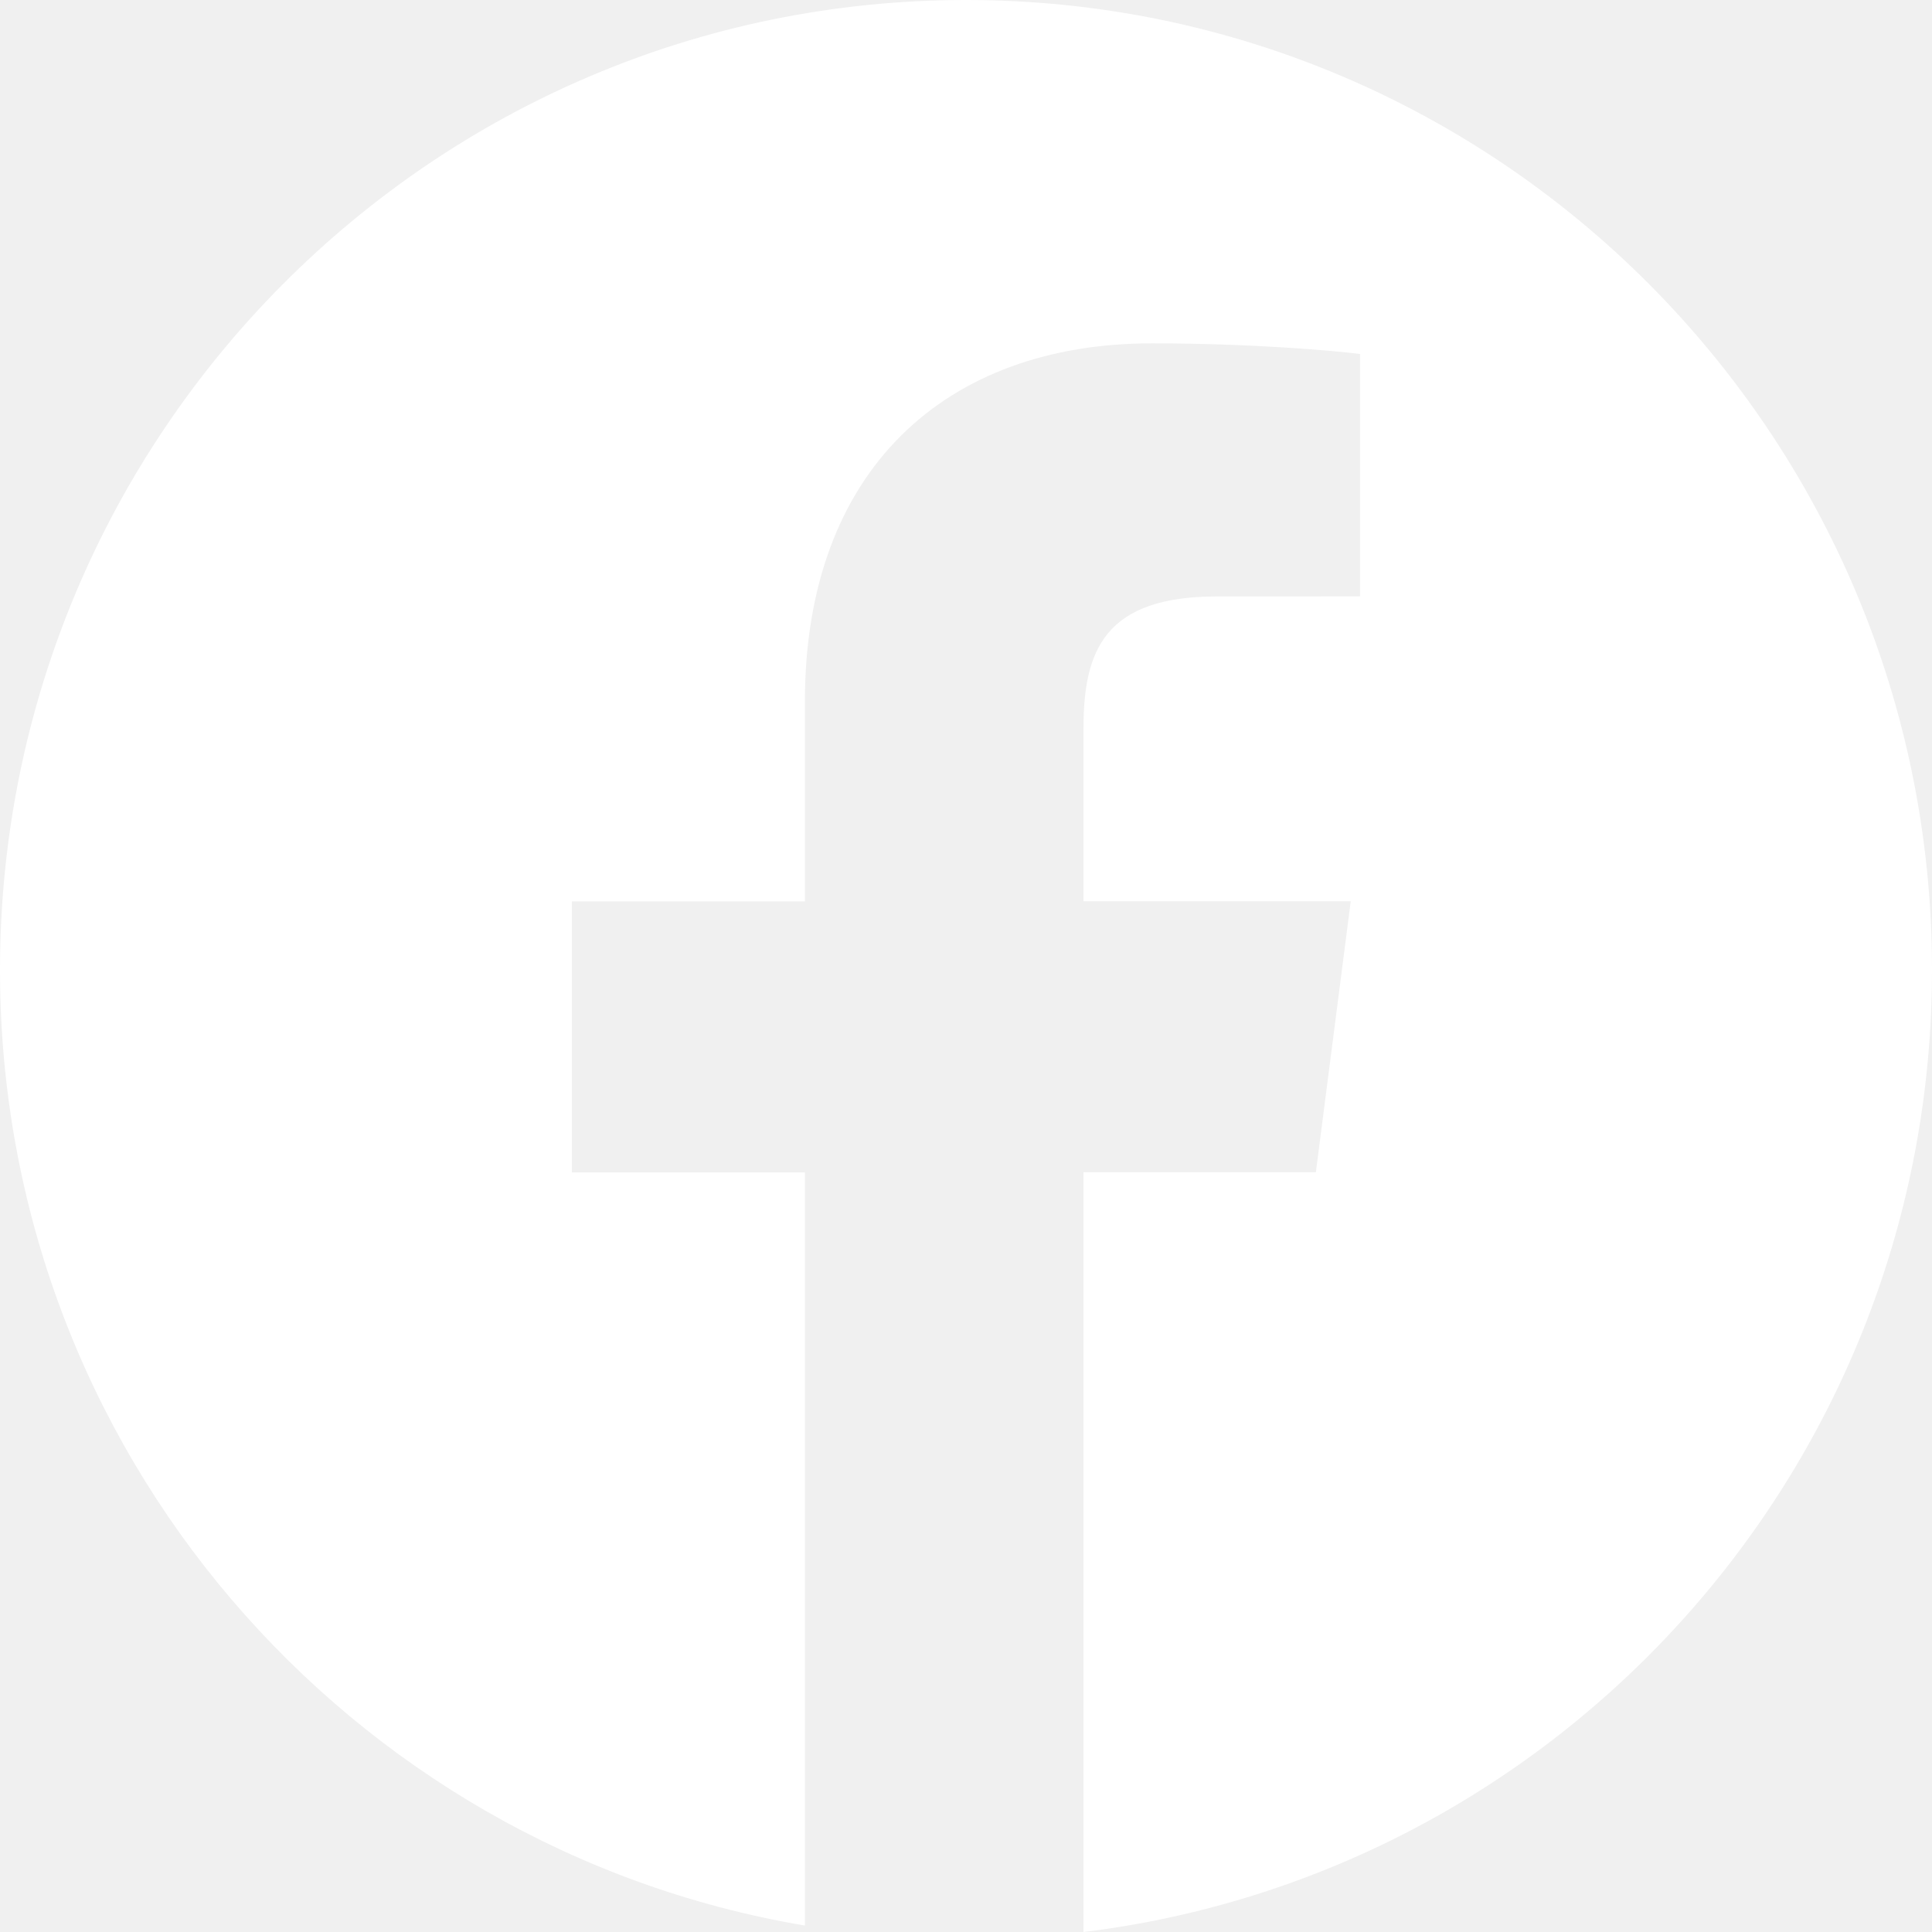
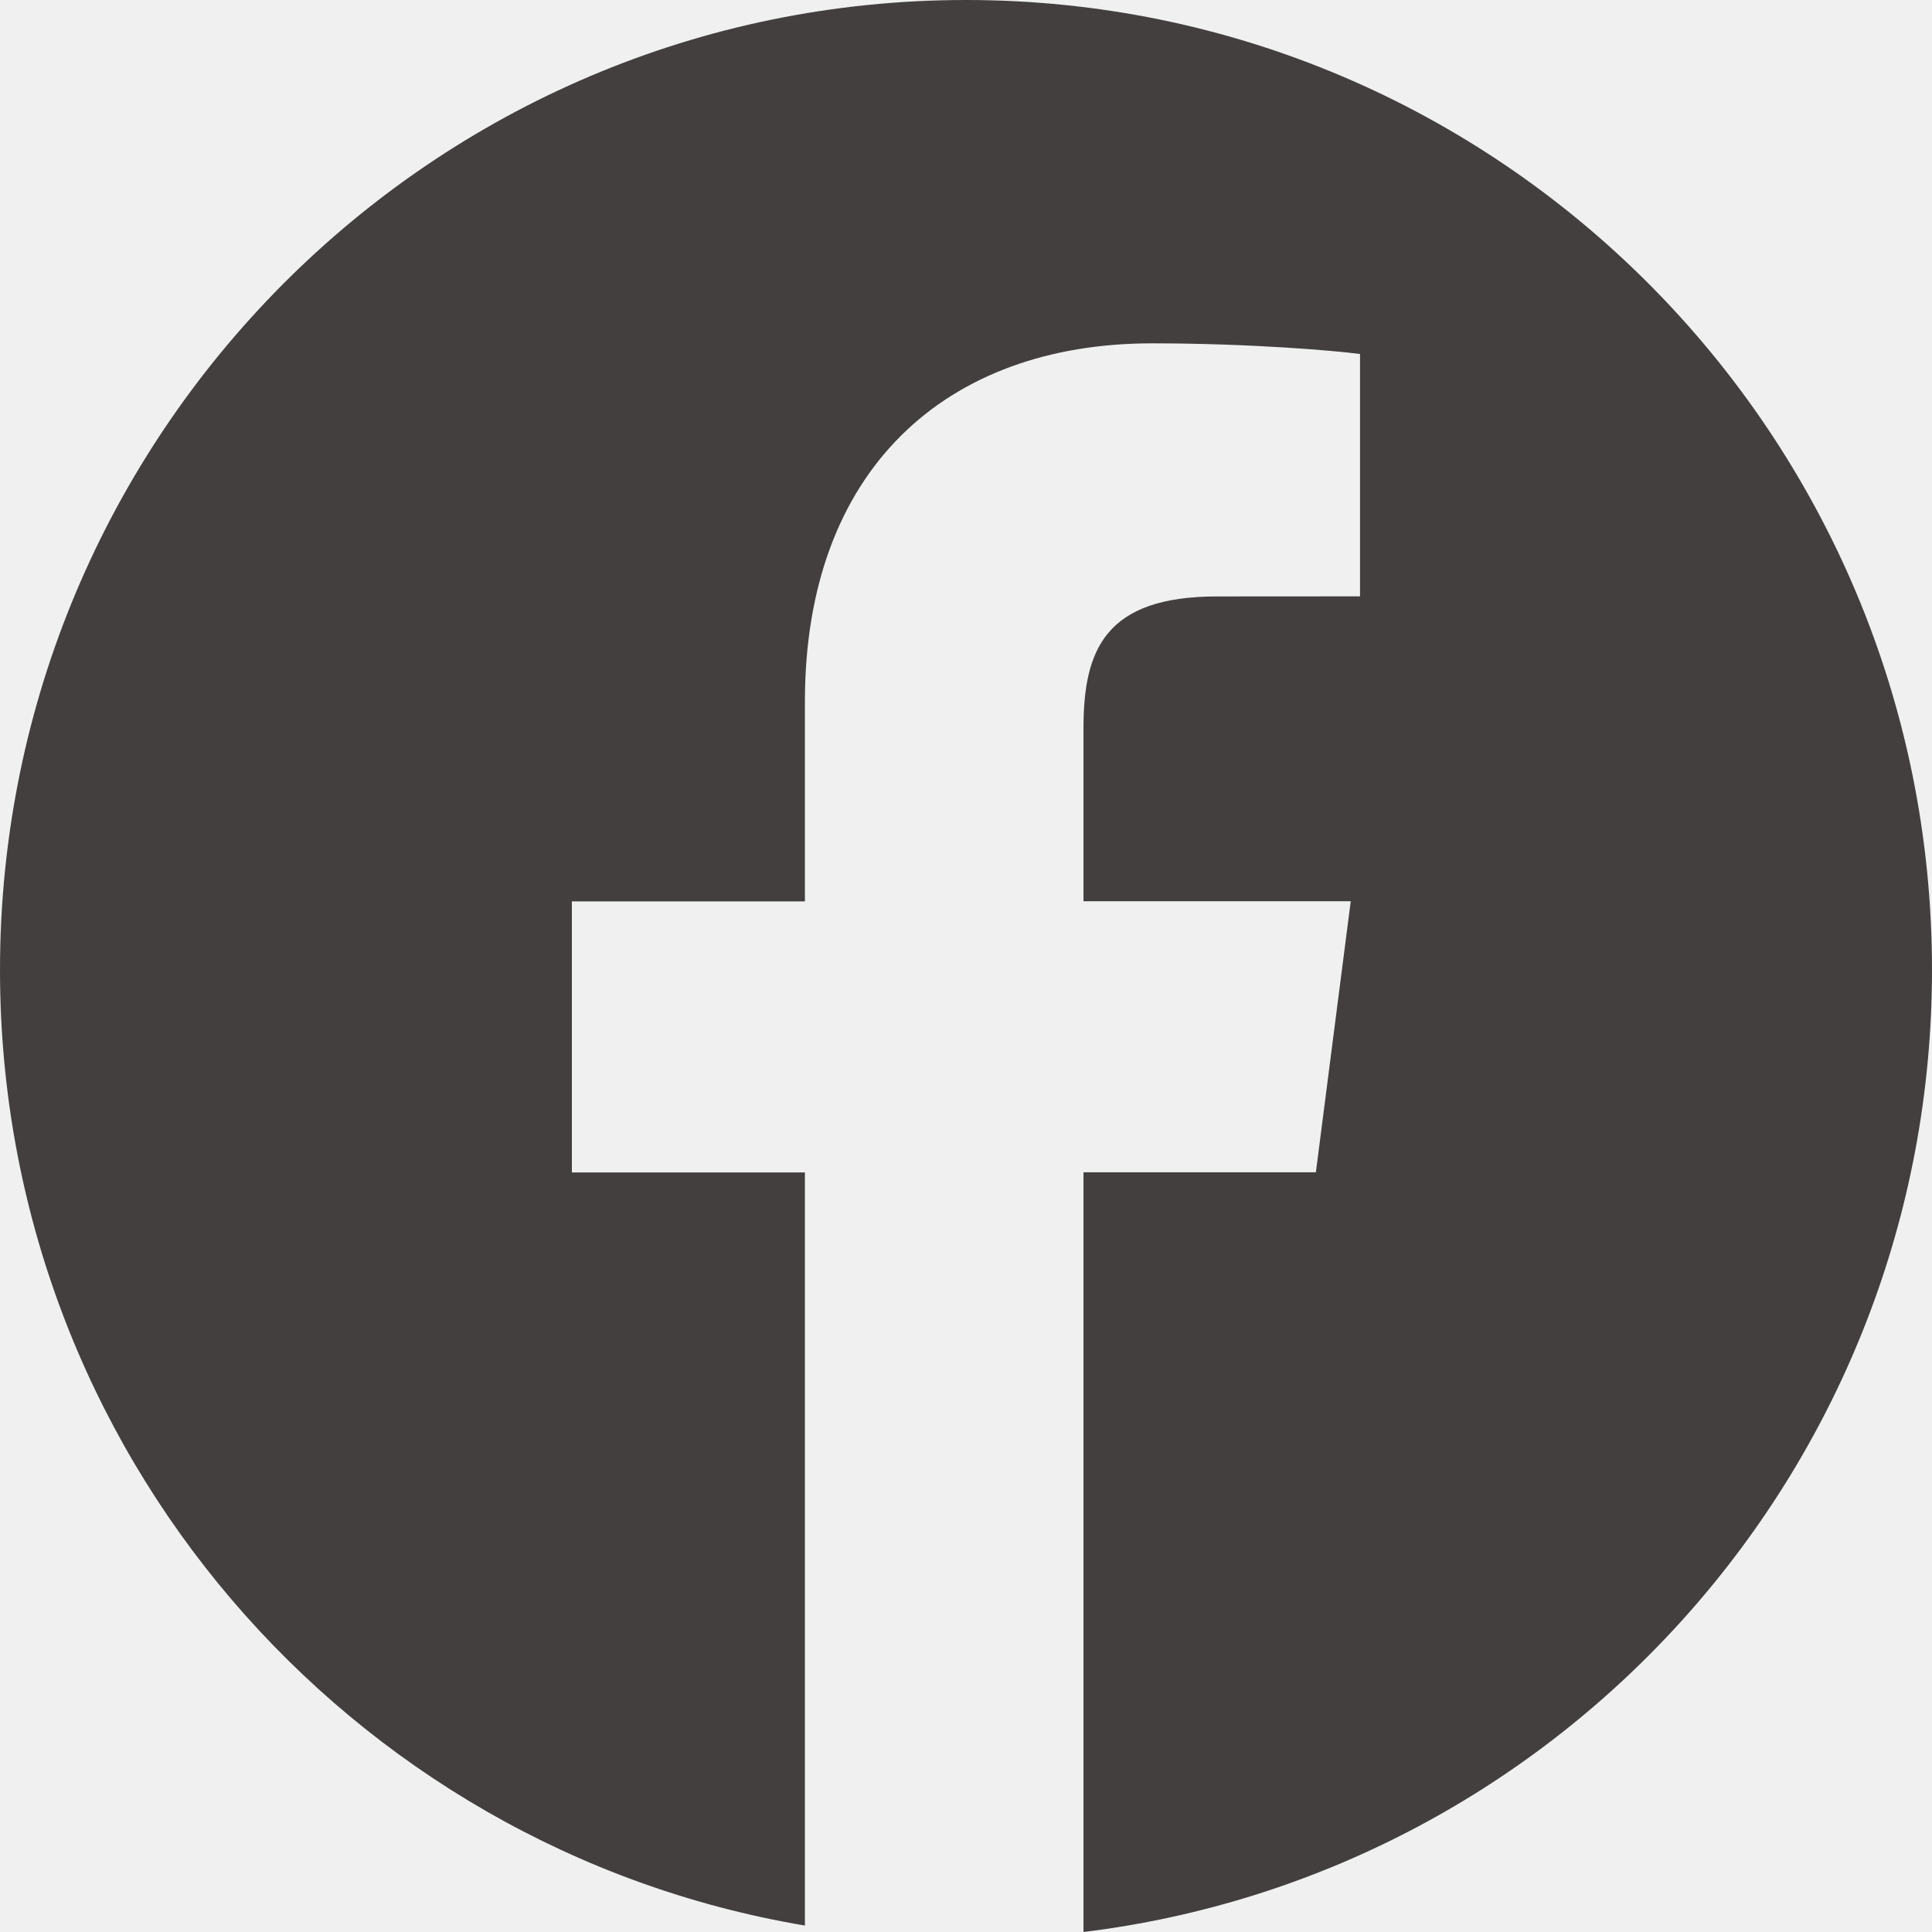
<svg xmlns="http://www.w3.org/2000/svg" width="21" height="21" viewBox="0 0 21 21" fill="none">
-   <path d="M10.5 0C4.701 0 0 4.721 0 10.544C0 15.767 3.785 20.092 8.749 20.93V12.744H6.216V9.798H8.749V7.626C8.749 5.106 10.282 3.732 12.521 3.732C13.593 3.732 14.515 3.812 14.783 3.848V6.482L13.229 6.483C12.012 6.483 11.777 7.064 11.777 7.916V9.796H14.682L14.303 12.742H11.777V21C16.972 20.365 21 15.93 21 10.541C21 4.721 16.299 0 10.5 0Z" fill="white" />
+   <path d="M10.5 0C4.701 0 0 4.721 0 10.544C0 15.767 3.785 20.092 8.749 20.93V12.744H6.216V9.798H8.749V7.626C8.749 5.106 10.282 3.732 12.521 3.732C13.593 3.732 14.515 3.812 14.783 3.848V6.482L13.229 6.483C12.012 6.483 11.777 7.064 11.777 7.916V9.796H14.682L14.303 12.742H11.777V21C16.972 20.365 21 15.93 21 10.541C21 4.721 16.299 0 10.5 0Z" fill="#433f3f" />
</svg>
